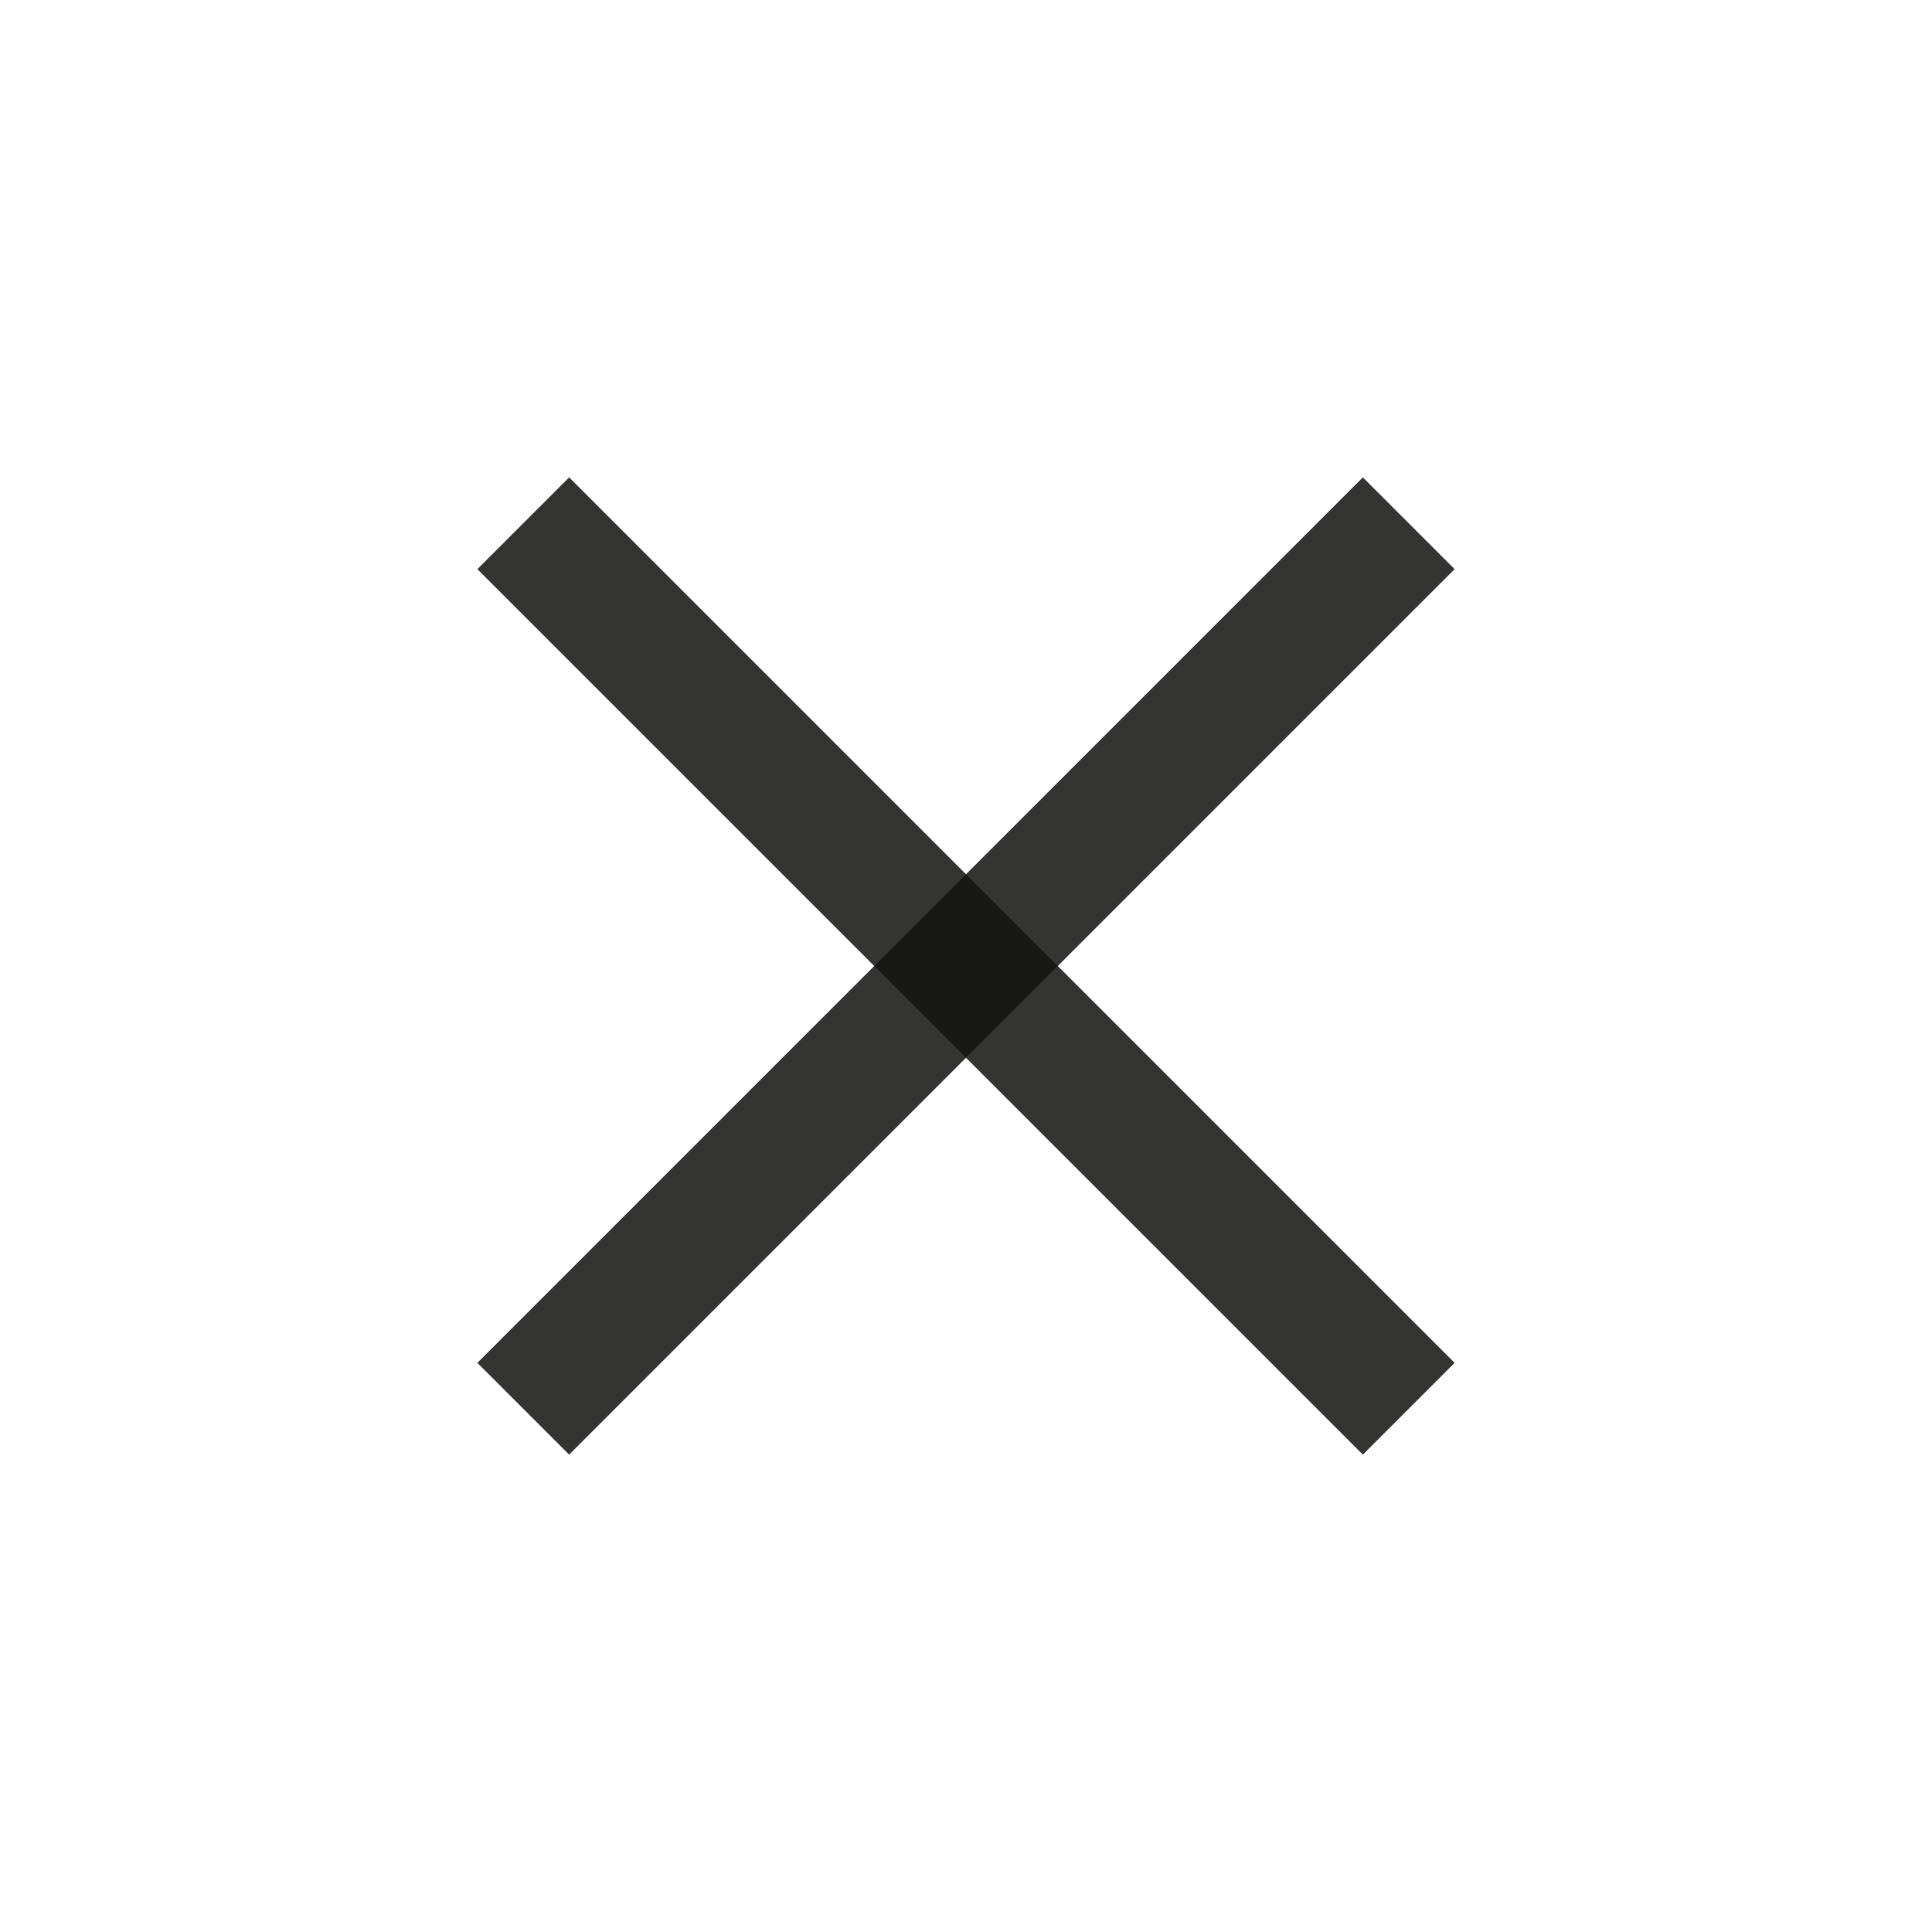
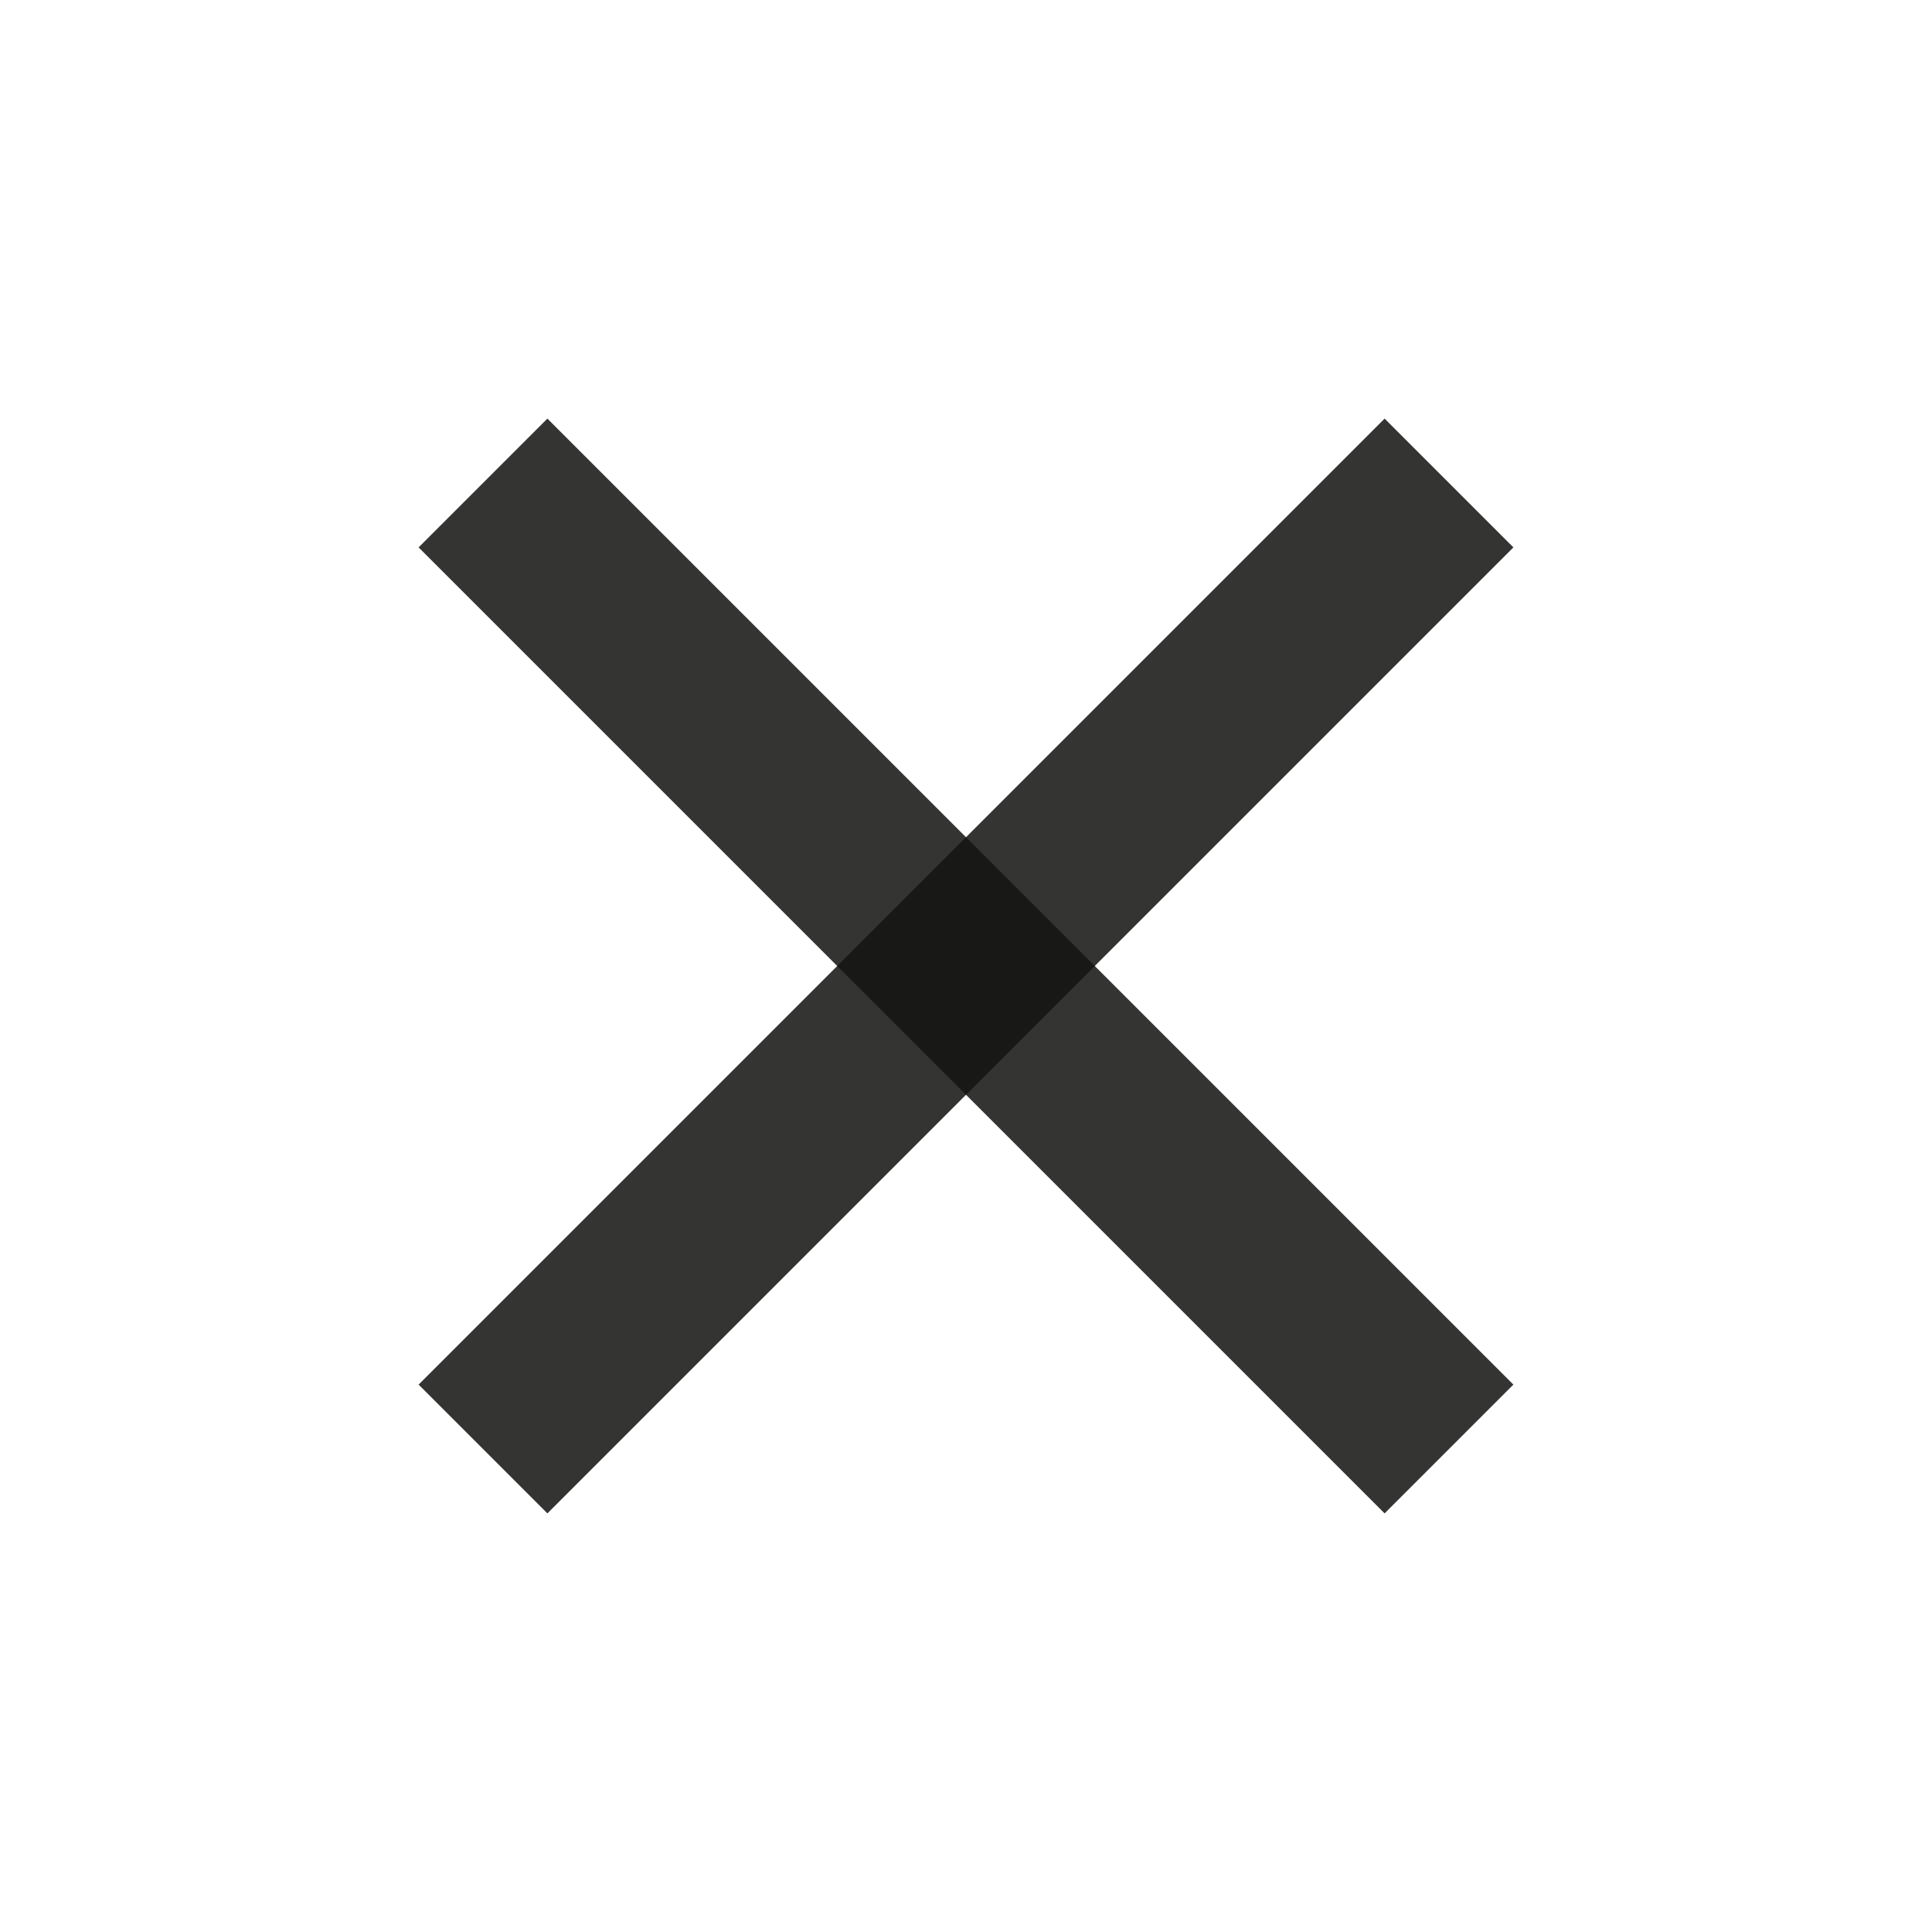
<svg xmlns="http://www.w3.org/2000/svg" viewBox="0 0 24 24">
  <defs>
    <style type="text/css" id="current-color-scheme">
.ColorScheme-Text { color:#141413; }
.ColorScheme-NeutralText { color:#A06A2C; }
.ColorScheme-NegativeText { color:#B5473A; }
</style>
  </defs>
-   <path d="M5.93 7.07 7.07 5.93 18.07 16.93 16.93 18.07z" fill="currentColor" class="ColorScheme-Text" opacity="0.86" />
-   <path d="M16.93 5.93 18.07 7.07 7.07 18.07 5.93 16.93z" fill="currentColor" class="ColorScheme-Text" opacity="0.86" />
+   <path d="M5.2 6.8 6.8 5.2 18.8 17.2 17.2 18.8z" fill="currentColor" class="ColorScheme-Text" opacity="0.86" />
+   <path d="M18.8 6.8 17.2 5.2 5.2 17.2 6.8 18.8z" fill="currentColor" class="ColorScheme-Text" opacity="0.86" />
</svg>
